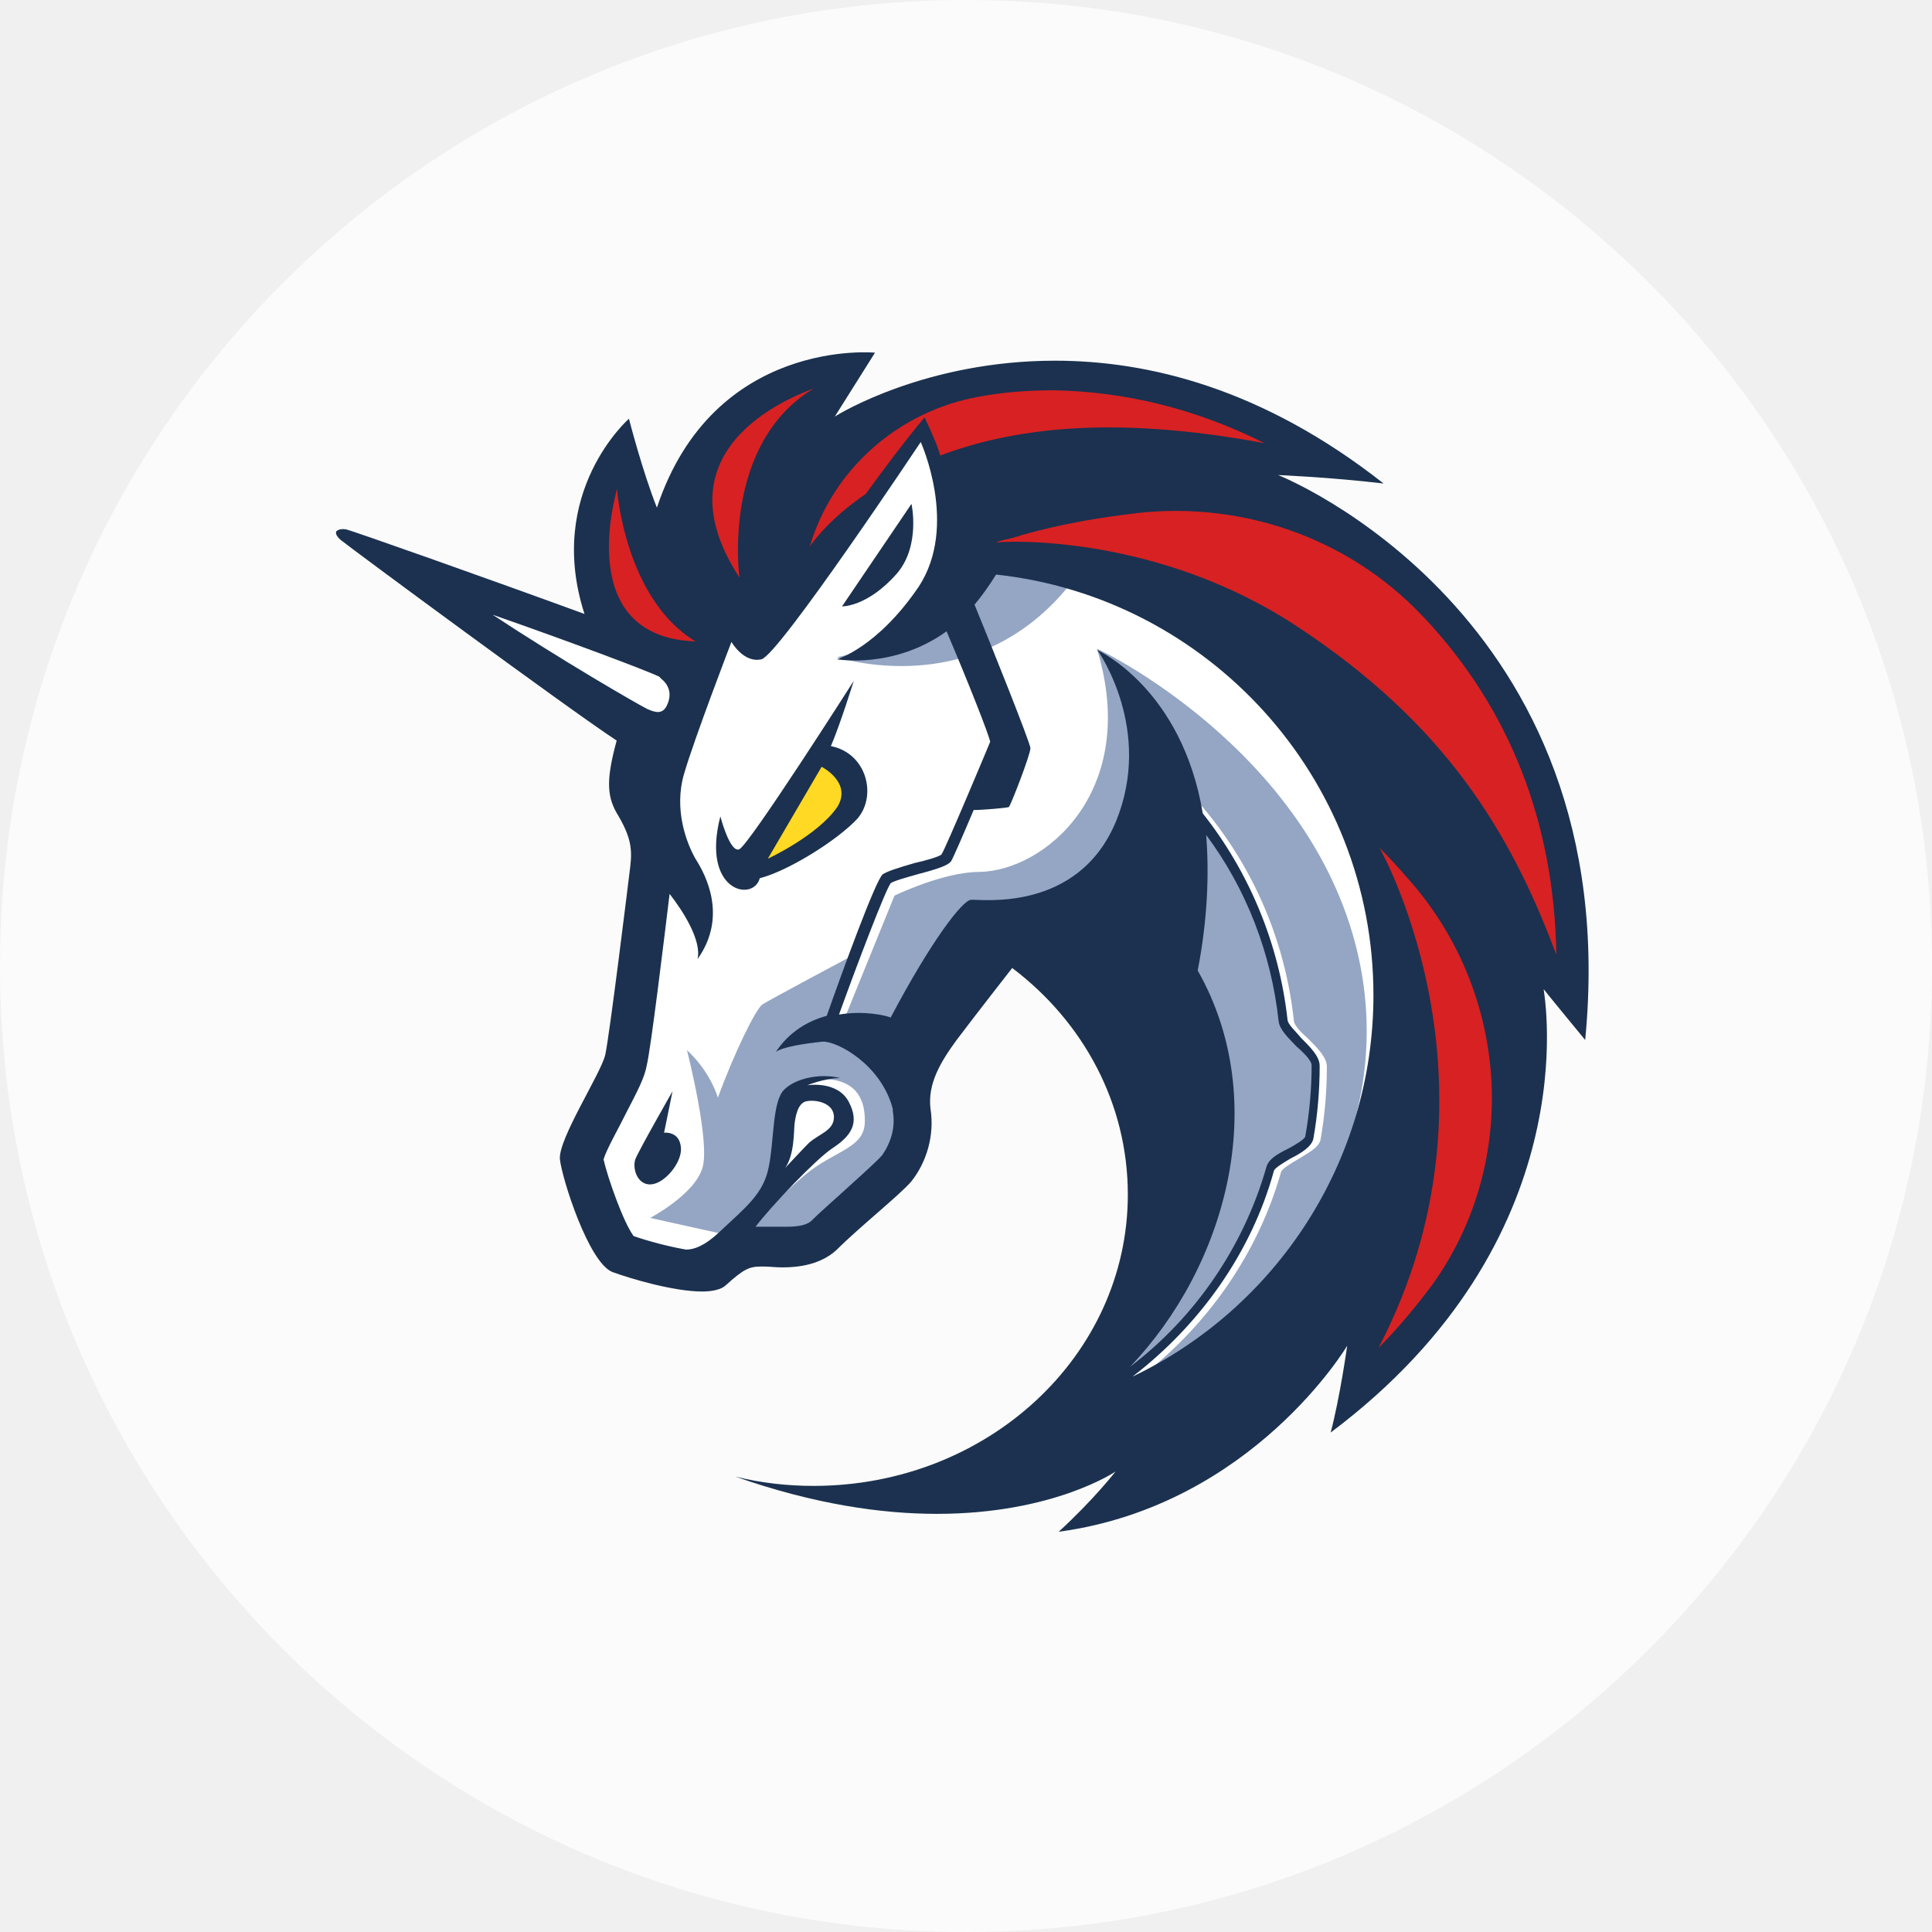
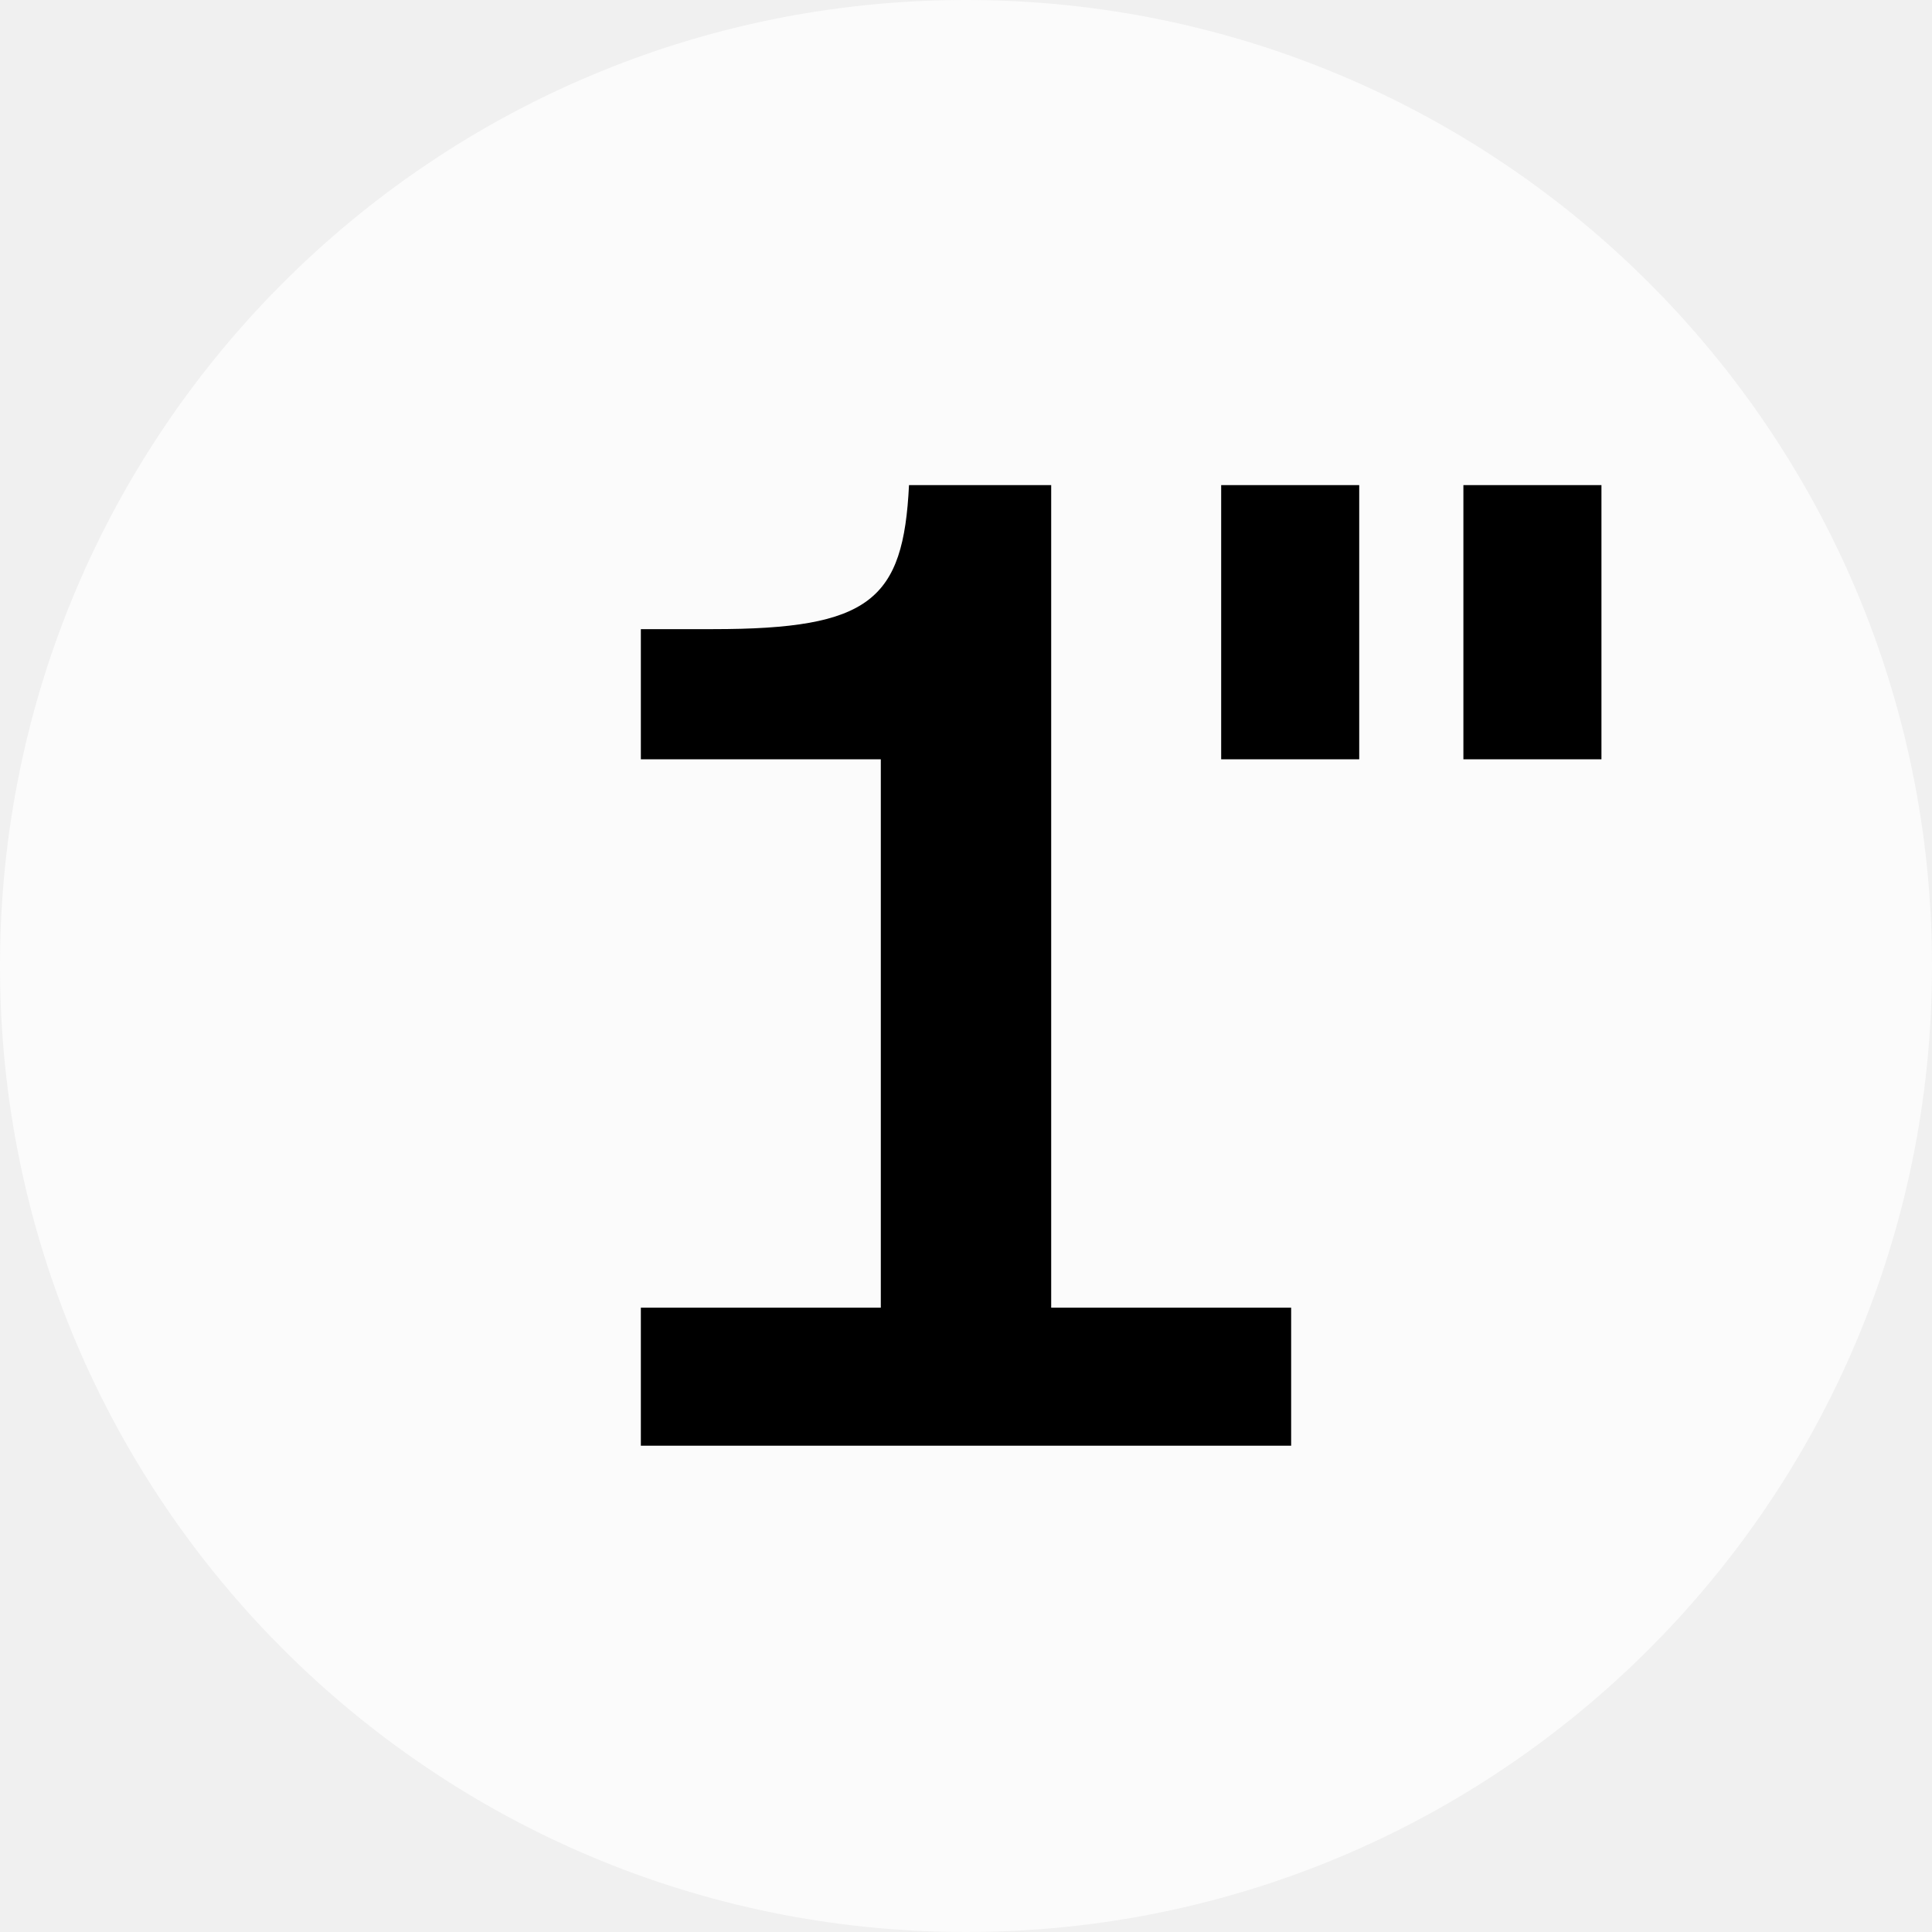
- <svg xmlns="http://www.w3.org/2000/svg" width="72" height="72" viewBox="0 0 72 72" fill="none">
-   <g clip-path="url(#clip0_254_6871)">
-     <circle cx="36" cy="36" r="36" fill="#FBFBFB" />
-     <path d="M23.643 37.322L24.874 28.042L14.158 20.593L23.943 23.907L26.247 20.357L34.691 15.117L53.297 25.359L54.26 40.999L45.975 52.52L39.425 53.514L42.818 47.312V41.346L40.356 36.691L37.847 35.034L33.996 38.995V43.193L30.997 46.002L27.178 46.46L25.49 47.423L22.712 46.539L21.56 42.372L23.643 39.453V37.322Z" fill="white" />
-     <path d="M40.736 20.529C38.7 20.103 36.459 20.213 36.459 20.213C36.459 20.213 35.733 23.606 31.188 24.49C31.219 24.49 37.2 26.526 40.736 20.529Z" fill="#94A6C3" />
-     <path d="M42.583 51.259C45.045 49.333 46.891 46.682 47.744 43.668C47.775 43.557 48.122 43.352 48.359 43.21C48.738 42.973 49.132 42.784 49.211 42.484C49.369 41.6 49.448 40.669 49.448 39.754C49.448 39.406 49.101 39.059 48.754 38.712C48.485 38.475 48.217 38.207 48.217 38.018C47.838 34.514 46.213 31.231 43.64 28.848L43.372 29.117C45.881 31.468 47.491 34.656 47.838 38.049C47.87 38.365 48.185 38.665 48.485 38.98C48.754 39.217 49.069 39.564 49.069 39.706C49.069 40.59 48.99 41.474 48.833 42.358C48.801 42.516 48.454 42.673 48.185 42.815C47.807 43.005 47.459 43.194 47.381 43.51C46.45 46.777 44.335 49.633 41.526 51.48C42.031 50.407 43.609 46.903 44.445 45.12L44.287 39.422L39.395 34.688L36.617 35.066L33.571 39.99C33.571 39.99 34.992 41.805 32.987 43.92C31.03 46.003 29.484 46.461 29.484 46.461L28.064 45.688C28.49 45.151 29.342 44.346 29.989 43.794C31.109 42.863 32.23 42.8 32.23 41.789C32.261 39.706 30.036 40.29 30.036 40.29L29.231 41.064L28.884 43.92L27.195 46.035L27.006 46.003L24.229 45.388C24.229 45.388 25.917 44.504 26.186 43.494C26.454 42.531 25.649 39.328 25.602 39.138C25.633 39.17 26.406 39.833 26.754 40.906C27.369 39.217 28.174 37.592 28.411 37.434C28.648 37.276 31.756 35.619 31.756 35.619L30.715 38.349L31.488 37.923L33.335 33.378C33.335 33.378 35.15 32.494 36.491 32.494C38.922 32.462 42.504 29.495 40.879 24.177C41.336 24.366 49.353 28.375 50.742 36.234C51.8 42.326 48.375 47.992 42.583 51.259Z" fill="#94A6C3" />
-     <path d="M33.431 21.367C34.315 20.325 33.968 18.778 33.968 18.778L31.38 22.598C31.348 22.598 32.311 22.645 33.431 21.367Z" fill="#1B314F" />
-     <path d="M24.748 42.213L25.064 40.667C25.064 40.667 23.785 42.908 23.675 43.208C23.564 43.555 23.754 44.17 24.259 44.139C24.764 44.107 25.379 43.365 25.379 42.829C25.364 42.134 24.748 42.213 24.748 42.213Z" fill="#1B314F" />
-     <path d="M47.633 17.704C47.633 17.704 49.559 17.782 51.563 18.019C47.049 14.468 42.788 13.442 39.316 13.442C34.534 13.442 31.299 15.399 31.11 15.526L32.609 13.143C32.609 13.143 26.596 12.559 24.481 18.919C23.945 17.577 23.439 15.605 23.439 15.605C23.439 15.605 20.315 18.335 21.782 22.88C18.2 21.57 13.071 19.755 12.881 19.724C12.613 19.692 12.534 19.803 12.534 19.803C12.534 19.803 12.455 19.913 12.692 20.118C13.118 20.465 21.198 26.431 22.982 27.599C22.603 28.988 22.603 29.635 22.982 30.298C23.518 31.181 23.566 31.639 23.487 32.302C23.408 32.949 22.713 38.615 22.556 39.309C22.398 40.004 20.788 42.465 20.867 43.207C20.946 43.933 21.94 47.058 22.824 47.405C23.471 47.642 25.096 48.131 26.17 48.131C26.549 48.131 26.896 48.052 27.053 47.894C27.701 47.31 27.906 47.2 28.363 47.2C28.395 47.2 28.442 47.2 28.474 47.2C28.663 47.2 28.9 47.232 29.168 47.232C29.784 47.232 30.589 47.121 31.173 46.584C32.025 45.732 33.477 44.58 33.95 44.044C34.534 43.318 34.834 42.308 34.676 41.313C34.566 40.382 35.055 39.577 35.639 38.773C36.365 37.81 37.722 36.074 37.722 36.074C40.373 38.078 42.031 41.124 42.031 44.517C42.031 50.53 36.791 55.375 30.32 55.375C29.326 55.375 28.363 55.265 27.401 55.028C30.368 56.069 32.877 56.417 34.913 56.417C39.269 56.417 41.573 54.839 41.573 54.839C41.573 54.839 40.768 55.88 39.458 57.08C39.49 57.08 39.49 57.08 39.49 57.08C46.686 56.085 50.206 50.151 50.206 50.151C50.206 50.151 49.937 52.077 49.59 53.386C59.185 46.19 57.56 37.163 57.528 36.863C57.607 36.973 58.57 38.141 59.075 38.757C60.622 22.833 47.633 17.704 47.633 17.704ZM32.877 43.049C32.719 43.239 32.072 43.823 31.599 44.249C31.141 44.675 30.636 45.101 30.257 45.48C30.099 45.638 29.8 45.717 29.326 45.717C29.168 45.717 29.011 45.717 28.9 45.717C28.821 45.717 28.742 45.717 28.663 45.717C28.584 45.717 28.553 45.717 28.505 45.717C28.395 45.717 28.269 45.717 28.158 45.717C28.742 44.943 30.431 43.176 31.015 42.797C31.709 42.339 32.056 41.866 31.63 41.061C31.204 40.256 30.084 40.445 30.084 40.445C30.084 40.445 30.731 40.177 31.315 40.177C30.589 39.988 29.657 40.177 29.231 40.603C28.774 41.029 28.853 42.529 28.648 43.491C28.458 44.486 27.795 44.99 26.801 45.922C26.264 46.427 25.87 46.569 25.57 46.569C24.923 46.458 24.15 46.253 23.613 46.064C23.234 45.559 22.65 43.902 22.492 43.207C22.603 42.828 23.076 42.008 23.297 41.55C23.755 40.666 24.023 40.161 24.102 39.704C24.26 39.056 24.749 35.001 24.954 33.312C25.459 33.959 26.154 35.048 25.996 35.742C27.117 34.164 26.312 32.617 25.917 32.002C25.57 31.387 25.112 30.155 25.491 28.846C25.87 27.536 27.259 23.922 27.259 23.922C27.259 23.922 27.716 24.727 28.379 24.569C29.026 24.411 34.313 16.473 34.313 16.473C34.313 16.473 35.734 19.597 34.234 21.87C32.688 24.143 31.188 24.569 31.188 24.569C31.188 24.569 33.303 24.948 35.276 23.527C36.081 25.421 36.854 27.378 36.901 27.646C36.791 27.915 35.244 31.608 35.087 31.844C35.008 31.923 34.471 32.081 34.092 32.16C33.445 32.349 33.051 32.475 32.893 32.586C32.624 32.823 31.393 36.2 30.81 37.857C30.115 38.047 29.421 38.441 28.916 39.199C29.184 39.009 30.036 38.883 30.652 38.82C31.188 38.788 32.846 39.672 33.272 41.329C33.272 41.361 33.272 41.361 33.272 41.408C33.382 42.023 33.193 42.592 32.877 43.049ZM29.263 43.523C29.61 43.018 29.579 42.181 29.61 41.897C29.642 41.629 29.721 41.124 30.036 41.045C30.352 40.966 31.078 41.077 31.078 41.629C31.078 42.134 30.541 42.245 30.147 42.592C29.878 42.86 29.342 43.444 29.263 43.523ZM44.635 36.168C45.013 34.212 45.061 32.507 44.95 31.118C46.45 33.123 47.381 35.553 47.649 38.047C47.681 38.362 47.996 38.662 48.296 38.978C48.564 39.214 48.88 39.514 48.88 39.704C48.88 40.587 48.801 41.471 48.643 42.355C48.612 42.465 48.264 42.671 47.996 42.813C47.617 43.002 47.27 43.191 47.191 43.507C46.339 46.474 44.54 49.094 42.109 50.94C45.676 47.216 47.412 41.061 44.635 36.168ZM42.204 51.303C44.714 49.378 46.639 46.679 47.475 43.633C47.507 43.523 47.854 43.318 48.091 43.176C48.47 42.986 48.864 42.749 48.943 42.45C49.101 41.566 49.18 40.635 49.18 39.719C49.18 39.372 48.833 39.025 48.485 38.678C48.296 38.441 47.98 38.173 47.98 37.983C47.665 35.174 46.56 32.507 44.824 30.313C44.051 25.689 40.973 24.269 40.894 24.221C40.973 24.332 42.977 27.22 41.589 30.613C40.168 34.038 36.507 33.501 36.191 33.533C35.876 33.533 34.692 35.08 33.193 37.92C33.003 37.841 32.198 37.652 31.267 37.81C31.962 35.884 33.003 33.154 33.193 32.917C33.272 32.839 33.84 32.681 34.234 32.57C34.96 32.381 35.307 32.255 35.434 32.112C35.513 32.002 35.891 31.118 36.286 30.187C36.633 30.187 37.517 30.108 37.596 30.077C37.675 29.998 38.401 28.12 38.401 27.883C38.401 27.694 36.901 23.953 36.318 22.533C36.586 22.217 36.854 21.838 37.122 21.412C45.013 22.265 51.184 28.956 51.184 37.084C51.184 43.333 47.523 48.762 42.204 51.303Z" fill="#1B314F" />
-     <path d="M31.959 30.503C32.685 29.651 32.307 28.073 30.965 27.805C31.312 27 31.817 25.374 31.817 25.374C31.817 25.374 27.888 31.545 27.541 31.655C27.193 31.766 26.846 30.424 26.846 30.424C26.12 33.234 28.077 33.628 28.314 32.729C29.371 32.46 31.218 31.308 31.959 30.503Z" fill="#1B314F" />
-     <path d="M28.615 32.001L30.619 28.576C30.619 28.576 31.772 29.16 31.203 30.075C30.462 31.148 28.615 32.001 28.615 32.001Z" fill="#FFD923" />
-     <path d="M53.379 47.877C52.795 48.651 52.148 49.456 51.375 50.229C56.346 40.681 51.612 31.938 51.407 31.591C51.754 31.938 52.101 32.316 52.401 32.664C56.236 36.893 56.694 43.253 53.379 47.877Z" fill="#D82122" />
-     <path d="M58.001 35.584C56.265 30.929 53.803 26.952 48.374 23.369C43.134 19.897 37.516 20.166 37.2 20.213C37.168 20.213 37.121 20.213 37.121 20.213C37.31 20.134 37.5 20.102 37.705 20.055C38.904 19.676 40.435 19.361 41.982 19.171C46.069 18.587 50.188 19.976 52.998 22.943C53.029 22.975 53.029 22.975 53.077 23.022C56.265 26.415 57.922 30.66 58.001 35.584Z" fill="#D82122" />
-     <path d="M47.127 16.518C41.383 15.445 37.69 15.981 35.039 16.976C34.96 16.66 34.691 16.044 34.455 15.555C33.65 16.518 32.797 17.67 32.261 18.412C30.793 19.406 30.178 20.369 30.178 20.369C31.03 17.48 33.492 15.318 36.49 14.782C37.343 14.624 38.258 14.545 39.268 14.545C41.935 14.592 44.587 15.239 47.127 16.518Z" fill="#D82122" />
-     <path d="M25.92 23.904C21.406 23.746 22.921 18.506 23 18.206C22.984 18.254 23.3 22.326 25.92 23.904Z" fill="#D82122" />
-     <path d="M30.335 14.47C26.863 16.553 27.558 21.525 27.558 21.525C24.259 16.474 30.067 14.597 30.335 14.47Z" fill="#D82122" />
-     <path d="M24.641 25.293C24.877 25.483 25.098 25.83 24.83 26.335C24.672 26.603 24.451 26.572 24.104 26.414C23.646 26.177 20.869 24.567 18.359 22.91C21.216 23.904 24.104 24.993 24.562 25.214C24.562 25.214 24.609 25.262 24.641 25.293Z" fill="white" />
+ <svg xmlns="http://www.w3.org/2000/svg" width="64" height="64" viewBox="0 0 64 64" fill="none">
+   <g clip-path="url(#clip0_4897_2223)">
+     <circle cx="32" cy="32" r="32" fill="#FBFBFB" />
+     <path d="M21.229 47.89H42.771V43.318H34.822V16.07H30.112C29.925 19.882 28.829 20.841 23.621 20.841H21.229V25.152H29.178V43.318H21.229V47.89ZM45.026 25.152V16.07H40.453V25.152H45.026ZM53.05 25.152V16.07H48.477V25.152H53.05Z" fill="black" />
  </g>
  <defs>
-     <clipPath id="clip0_254_6871">
-       <rect width="72" height="72" fill="white" />
+     <clipPath id="clip0_4897_2223">
+       <rect width="64" height="64" fill="white" />
    </clipPath>
  </defs>
</svg>
